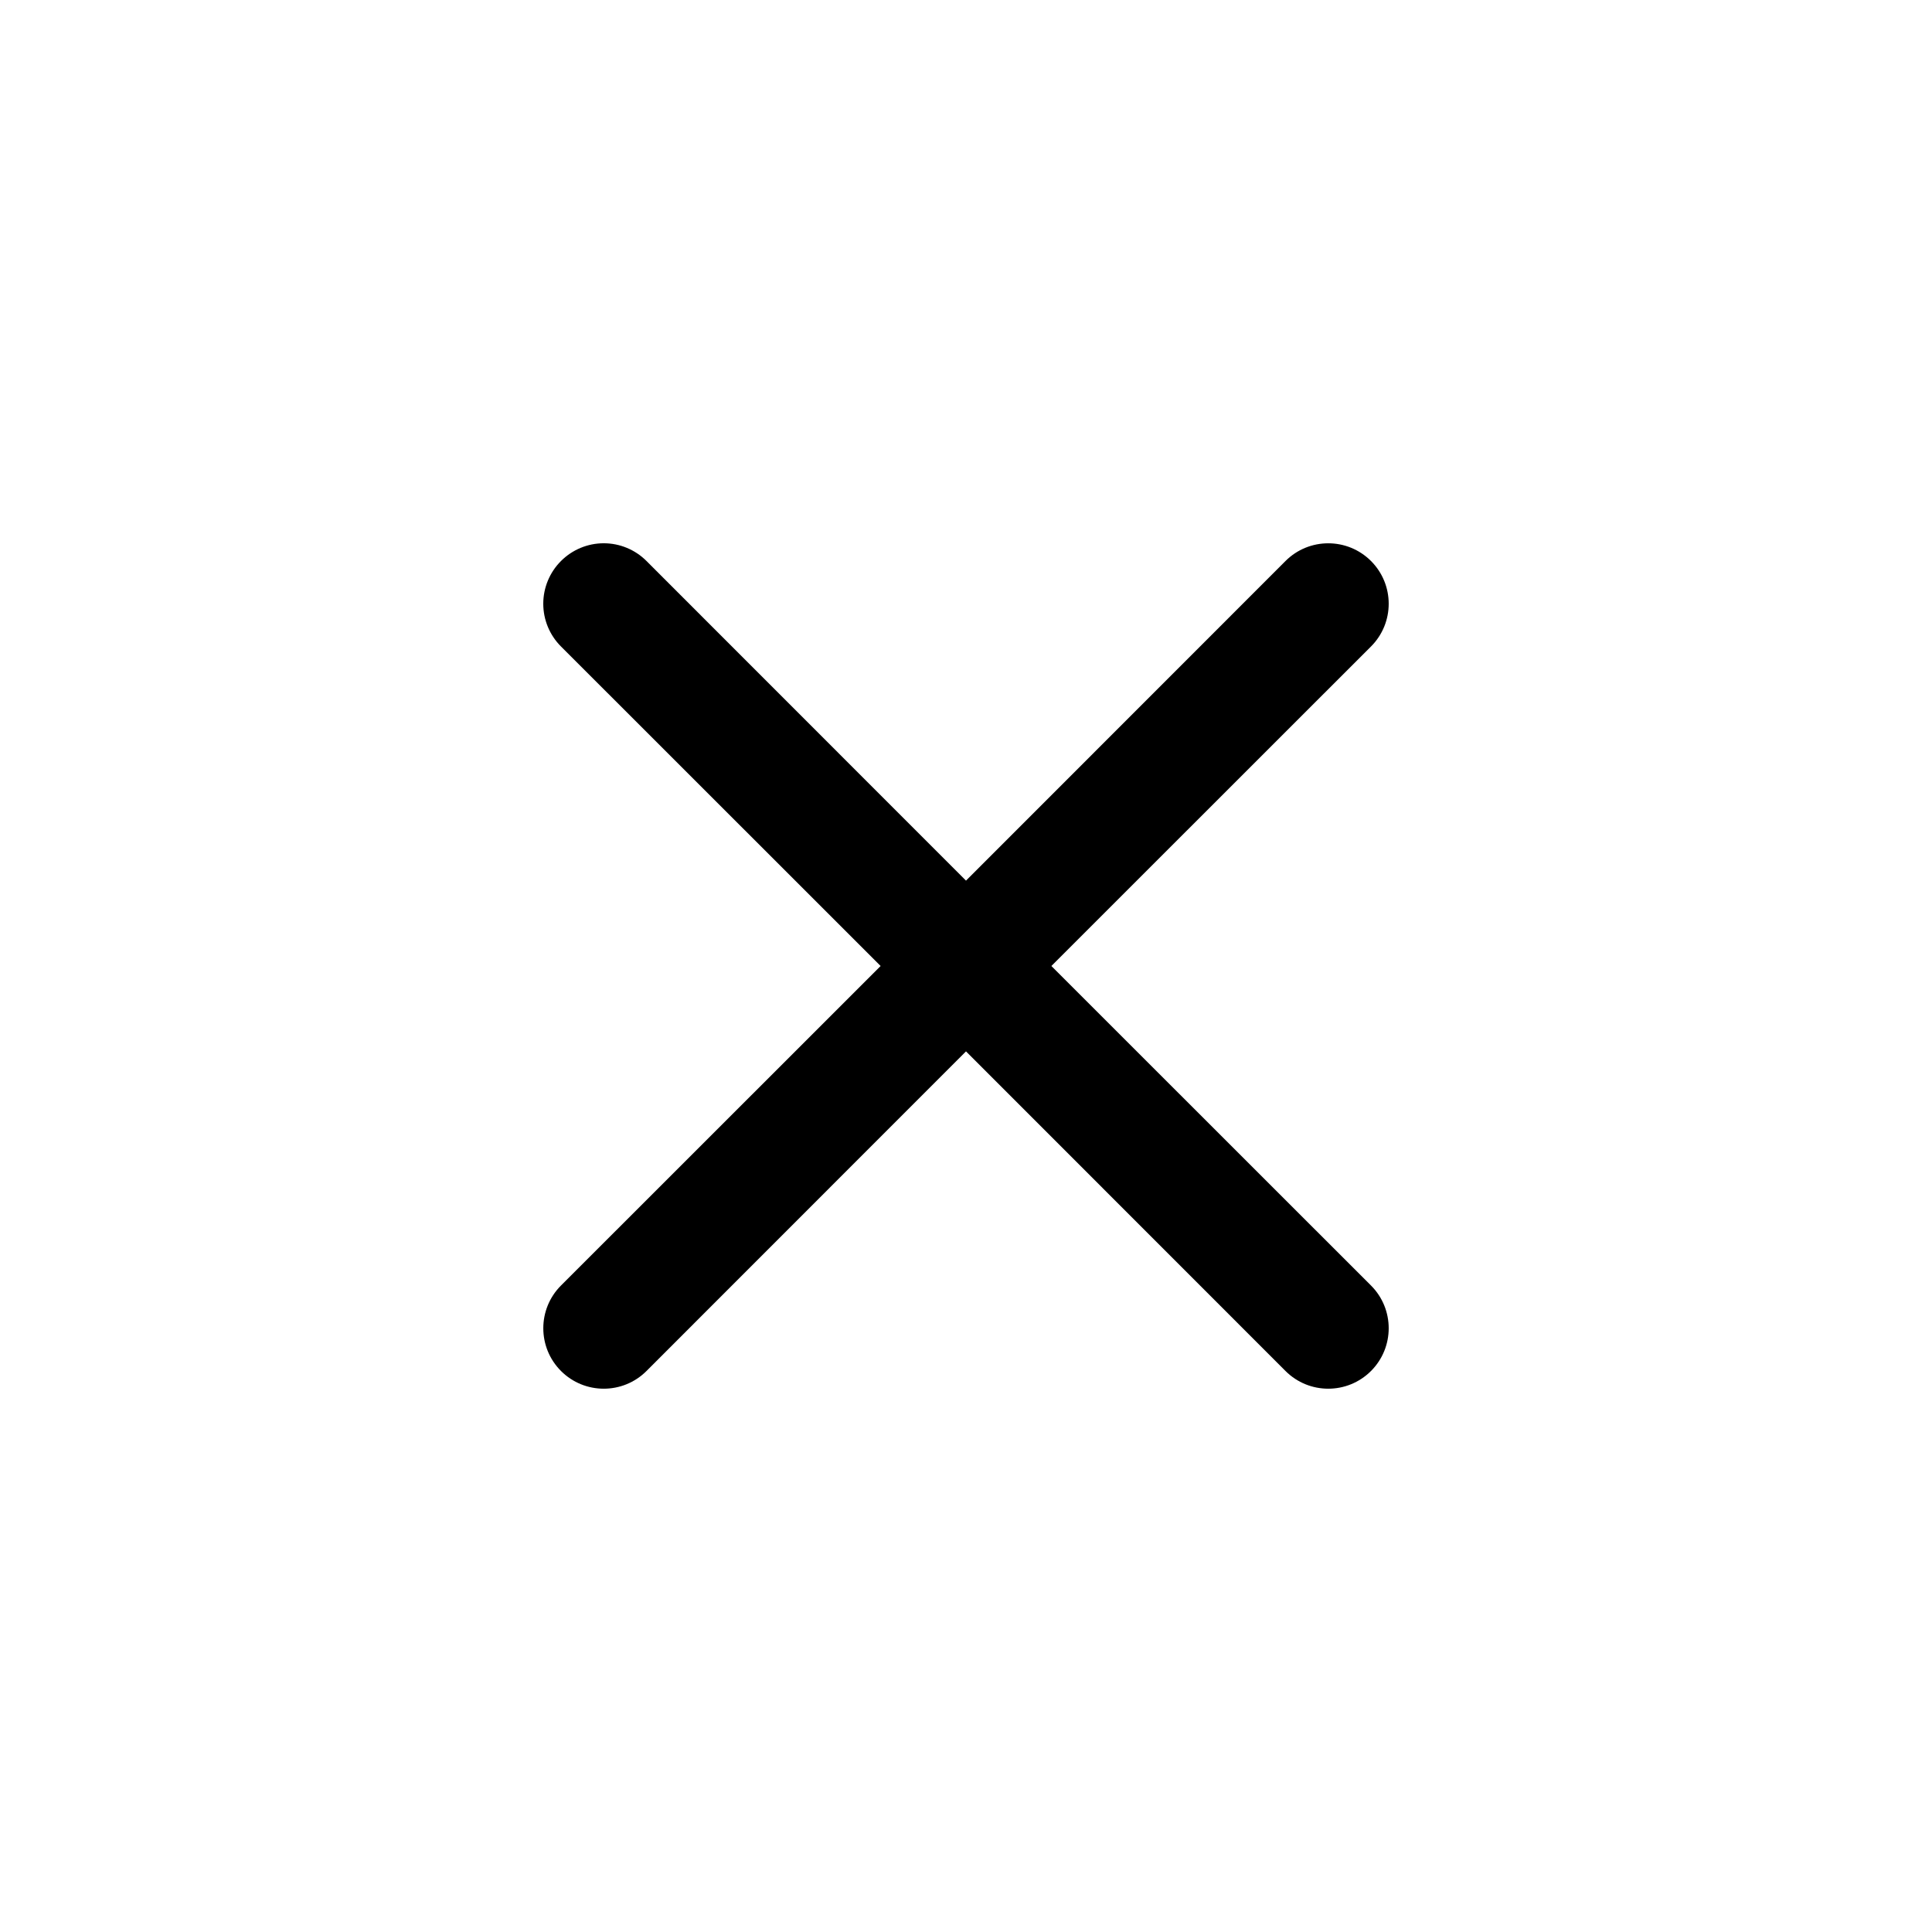
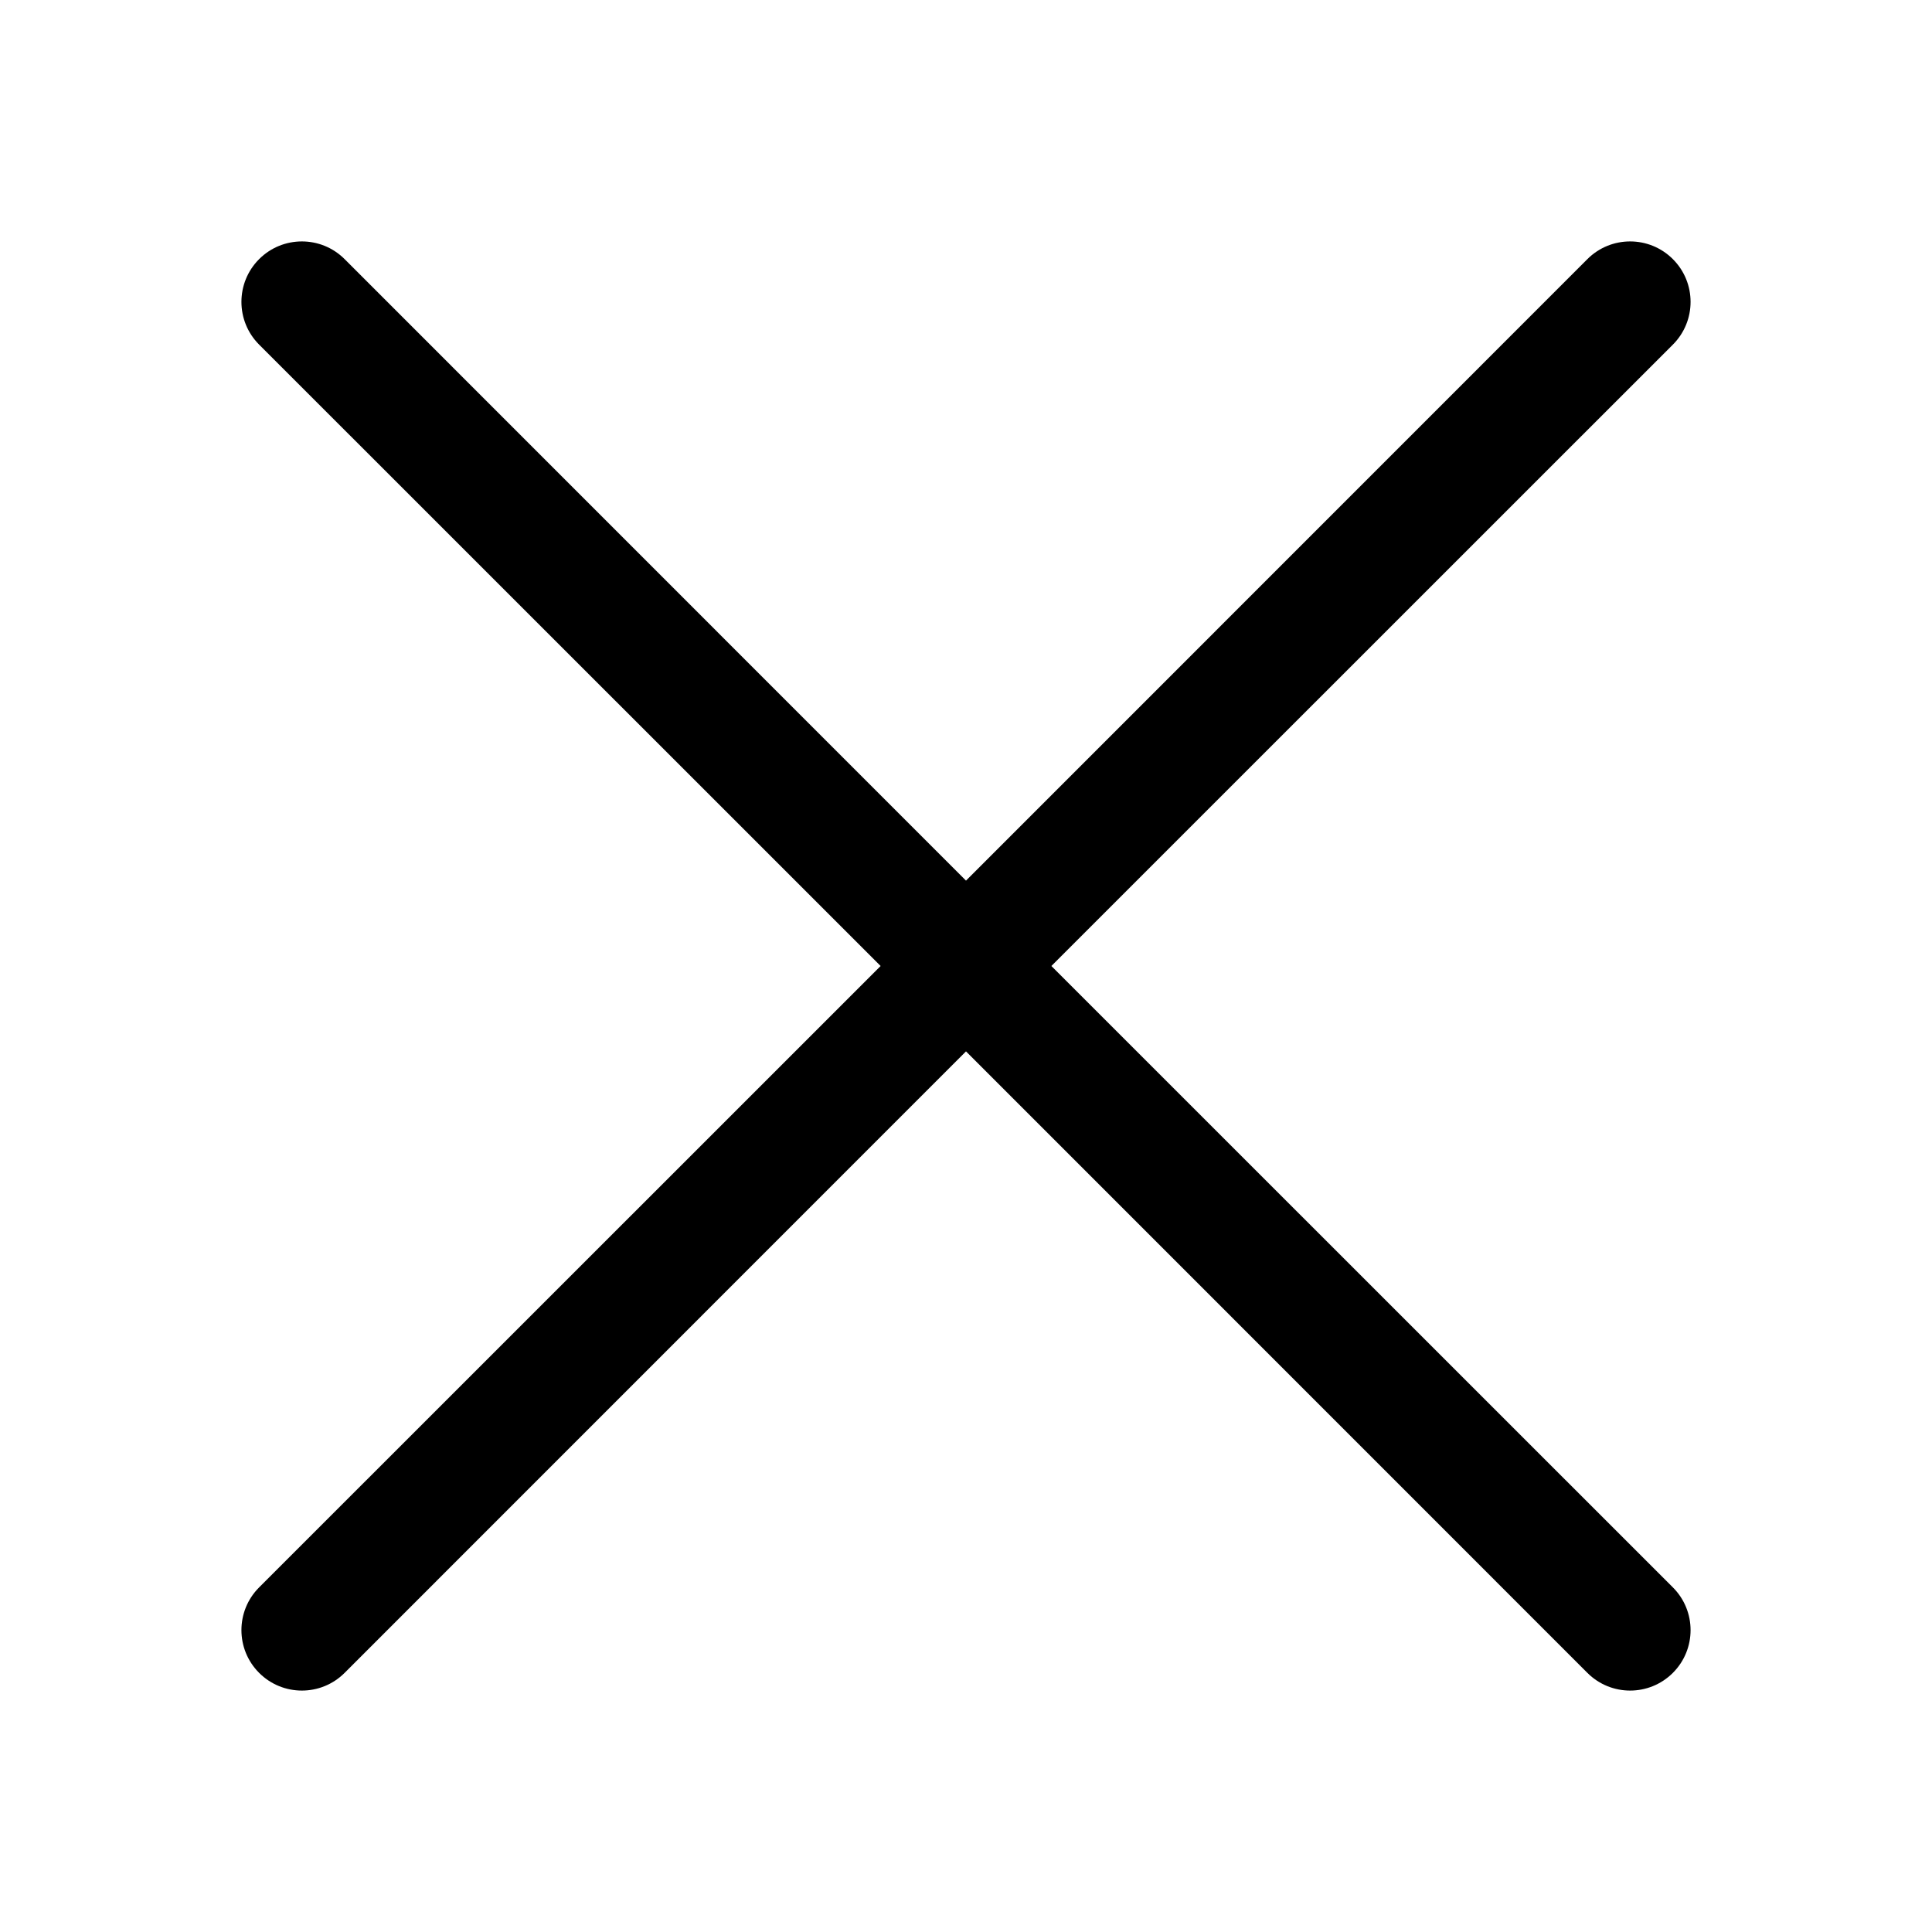
- <svg xmlns="http://www.w3.org/2000/svg" width="16" height="16" fill="currentColor" class="bi bi-x" viewBox="0 0 16 16">
-   <path d="M4.646 4.646a.5.5 0 0 1 .708 0L8 7.293l2.646-2.647a.5.5 0 0 1 .708.708L8.707 8l2.647 2.646a.5.5 0 0 1-.708.708L8 8.707l-2.646 2.647a.5.5 0 0 1-.708-.708L7.293 8 4.646 5.354a.5.5 0 0 1 0-.708" />
+ <svg xmlns="http://www.w3.org/2000/svg" width="16" height="16" fill="currentColor" class="bi bi-x-lg" viewBox="0 0 16 16">
+   <path d="M2.146 2.854a.5.5 0 1 1 .708-.708L8 7.293l5.146-5.147a.5.5 0 0 1 .708.708L8.707 8l5.147 5.146a.5.5 0 0 1-.708.708L8 8.707l-5.146 5.147a.5.5 0 0 1-.708-.708L7.293 8z" />
</svg>
